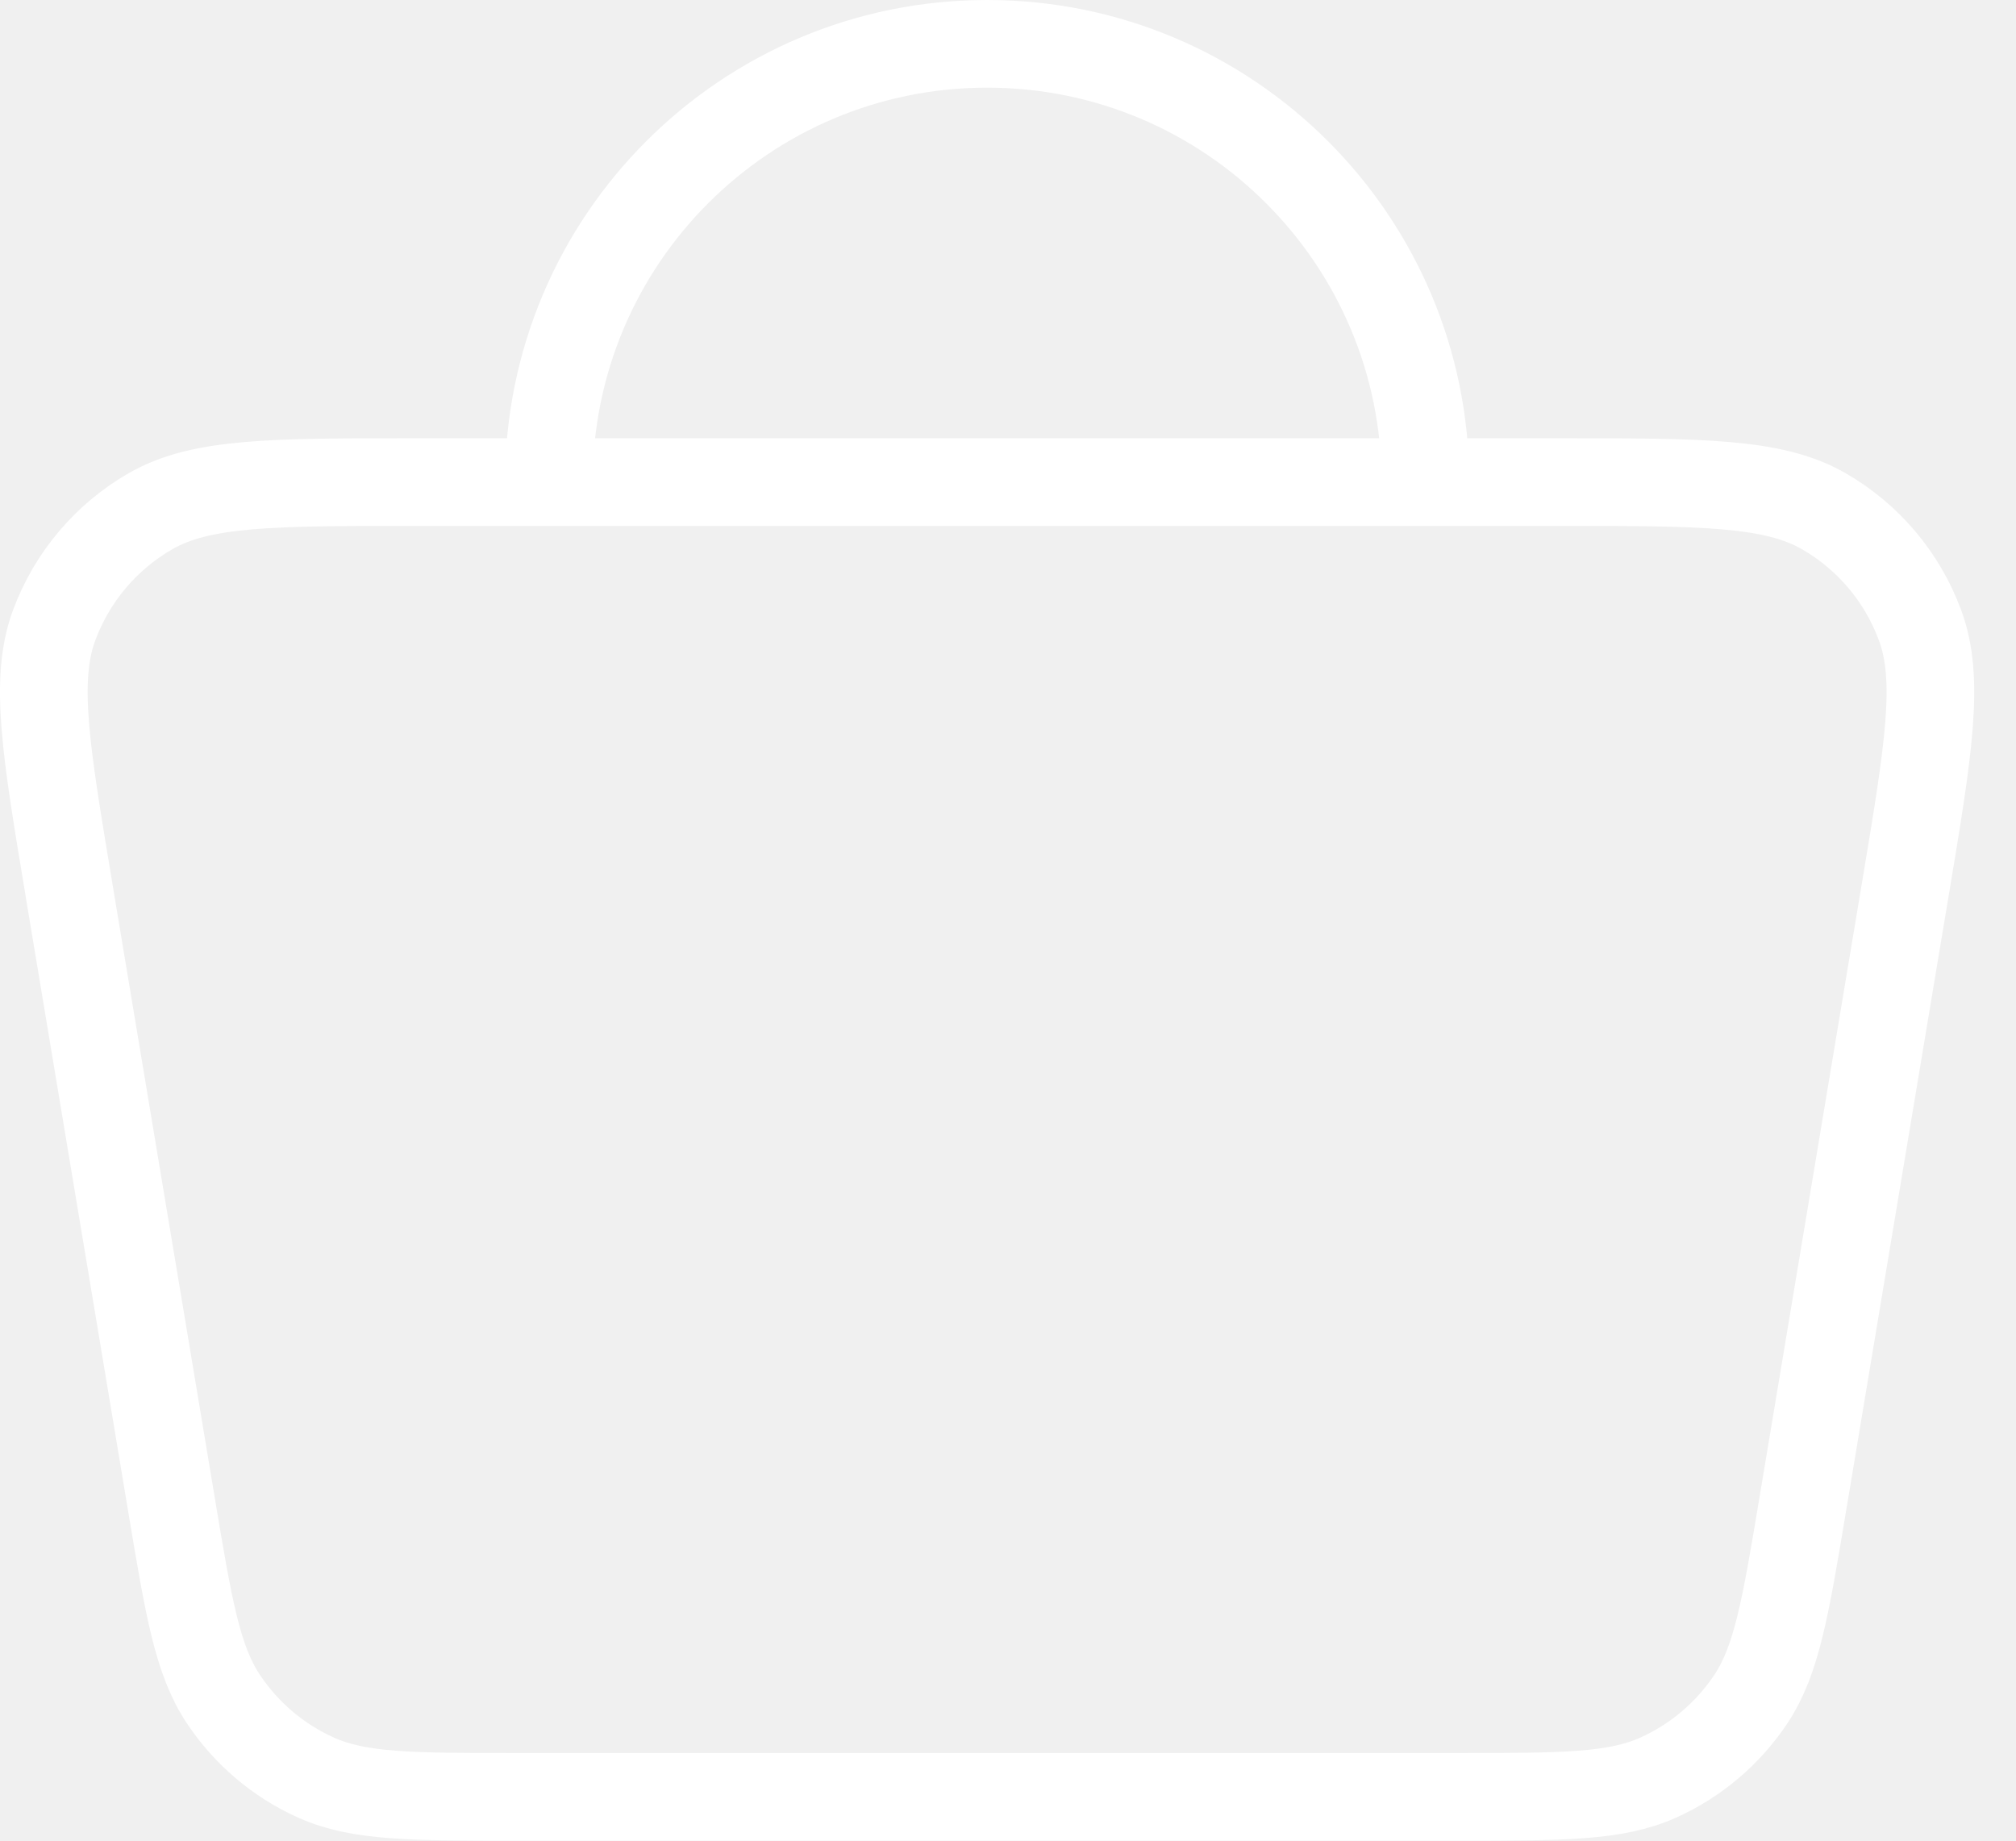
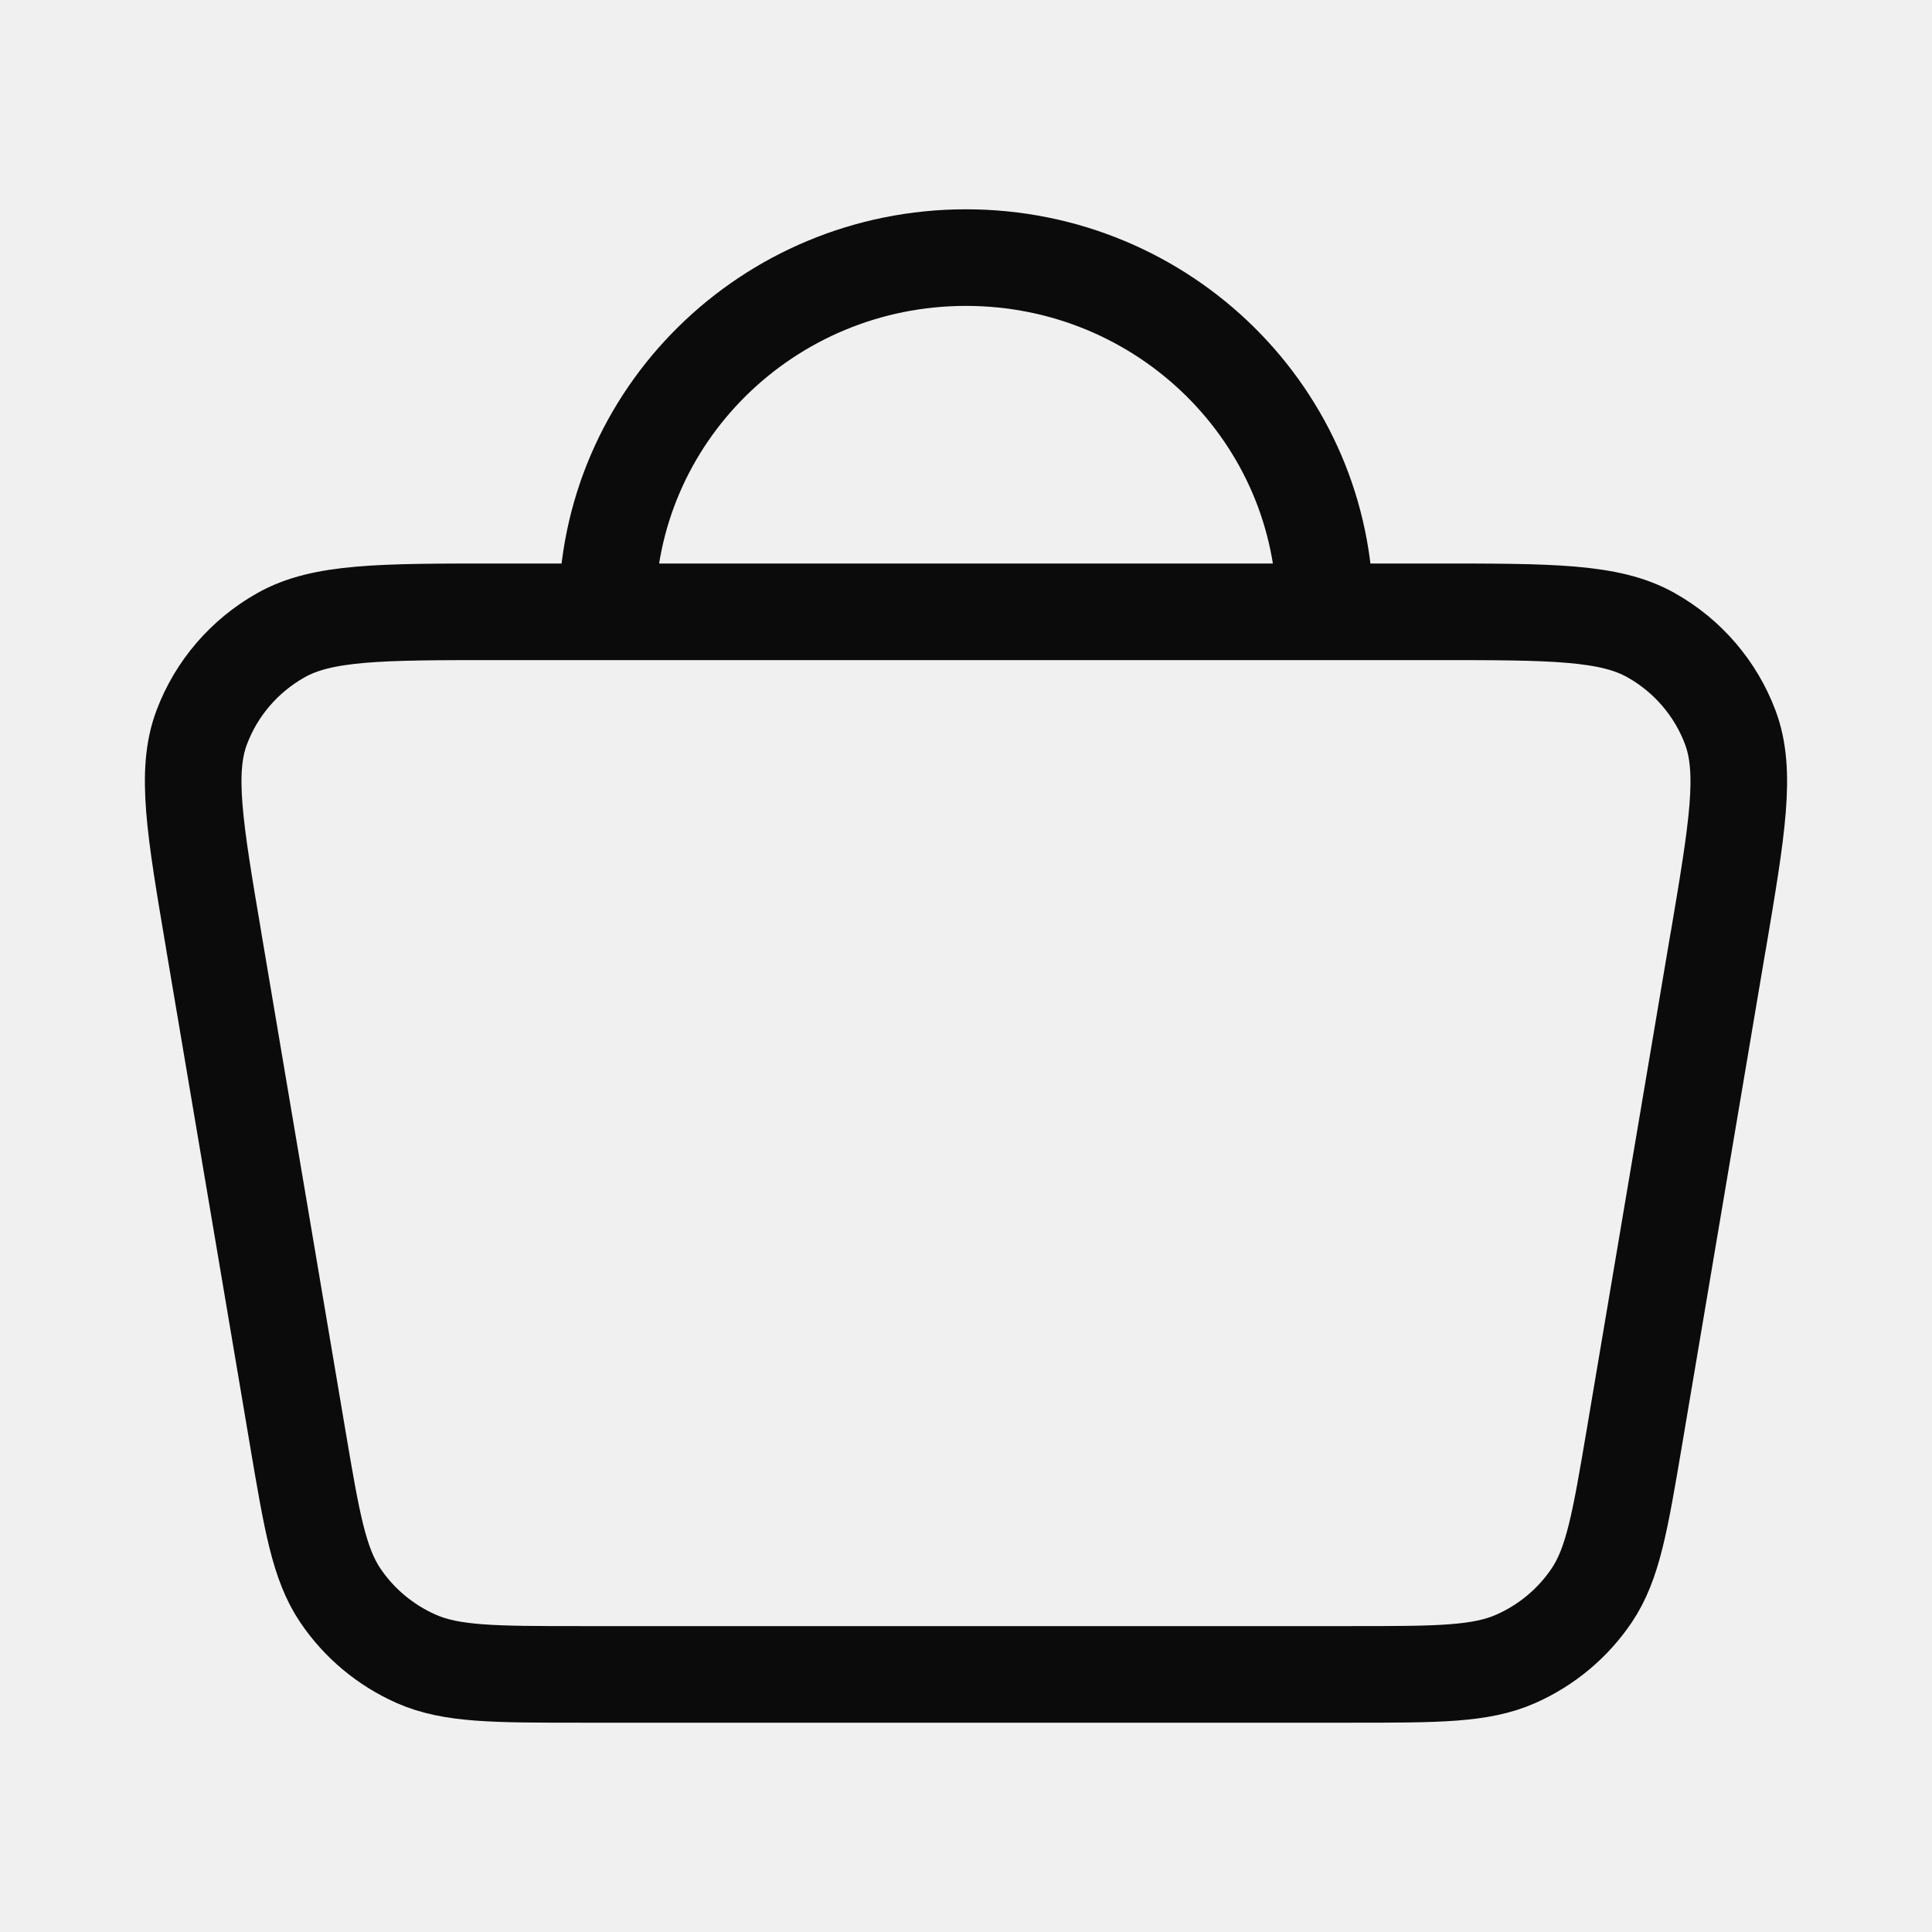
- <svg xmlns="http://www.w3.org/2000/svg" width="23" height="21" viewBox="0 0 23 21" fill="none">
-   <path d="M6.262 5.5H4.733C3.109 5.5 2.297 5.5 1.719 5.831C1.212 6.122 0.823 6.582 0.619 7.13C0.387 7.754 0.521 8.554 0.788 10.155L0.788 10.158L1.955 17.158C2.153 18.345 2.252 18.939 2.549 19.385C2.81 19.777 3.176 20.088 3.607 20.281C4.095 20.5 4.697 20.5 5.9 20.5H16.623C17.827 20.5 18.428 20.5 18.917 20.281C19.347 20.088 19.714 19.777 19.975 19.385C20.271 18.939 20.37 18.345 20.568 17.158L21.735 10.158L21.736 10.153C22.003 8.554 22.136 7.753 21.904 7.13C21.701 6.582 21.312 6.122 20.805 5.831C20.227 5.5 19.414 5.5 17.79 5.5H16.262M6.262 5.5H16.262M6.262 5.5C6.262 2.739 8.5 0.5 11.262 0.5C14.023 0.5 16.262 2.739 16.262 5.5" stroke="white" stroke-linecap="round" stroke-linejoin="round" />
+ <svg xmlns="http://www.w3.org/2000/svg" width="30" height="30" viewBox="0 0 30 30" fill="none">
+   <path d="M9.425 9.5H7.721C5.909 9.5 5.004 9.5 4.36 9.865C3.794 10.184 3.36 10.69 3.133 11.293C2.874 11.979 3.023 12.86 3.321 14.62L3.321 14.623L4.622 22.323C4.843 23.63 4.954 24.283 5.284 24.773C5.575 25.205 5.984 25.547 6.464 25.759C7.009 26 7.679 26 9.022 26H20.979C22.321 26 22.991 26 23.536 25.759C24.016 25.547 24.425 25.205 24.716 24.773C25.046 24.283 25.157 23.63 25.378 22.323L26.678 14.623L26.68 14.618C26.977 12.859 27.125 11.979 26.867 11.293C26.64 10.69 26.207 10.184 25.641 9.865C24.997 9.5 24.09 9.5 22.279 9.5H20.575M9.425 9.5H20.575M9.425 9.5C9.425 6.462 11.921 4 15 4C18.079 4 20.575 6.462 20.575 9.5" stroke="#0B0B0B" stroke-width="1.5" stroke-linecap="round" stroke-linejoin="round" />
</svg>
